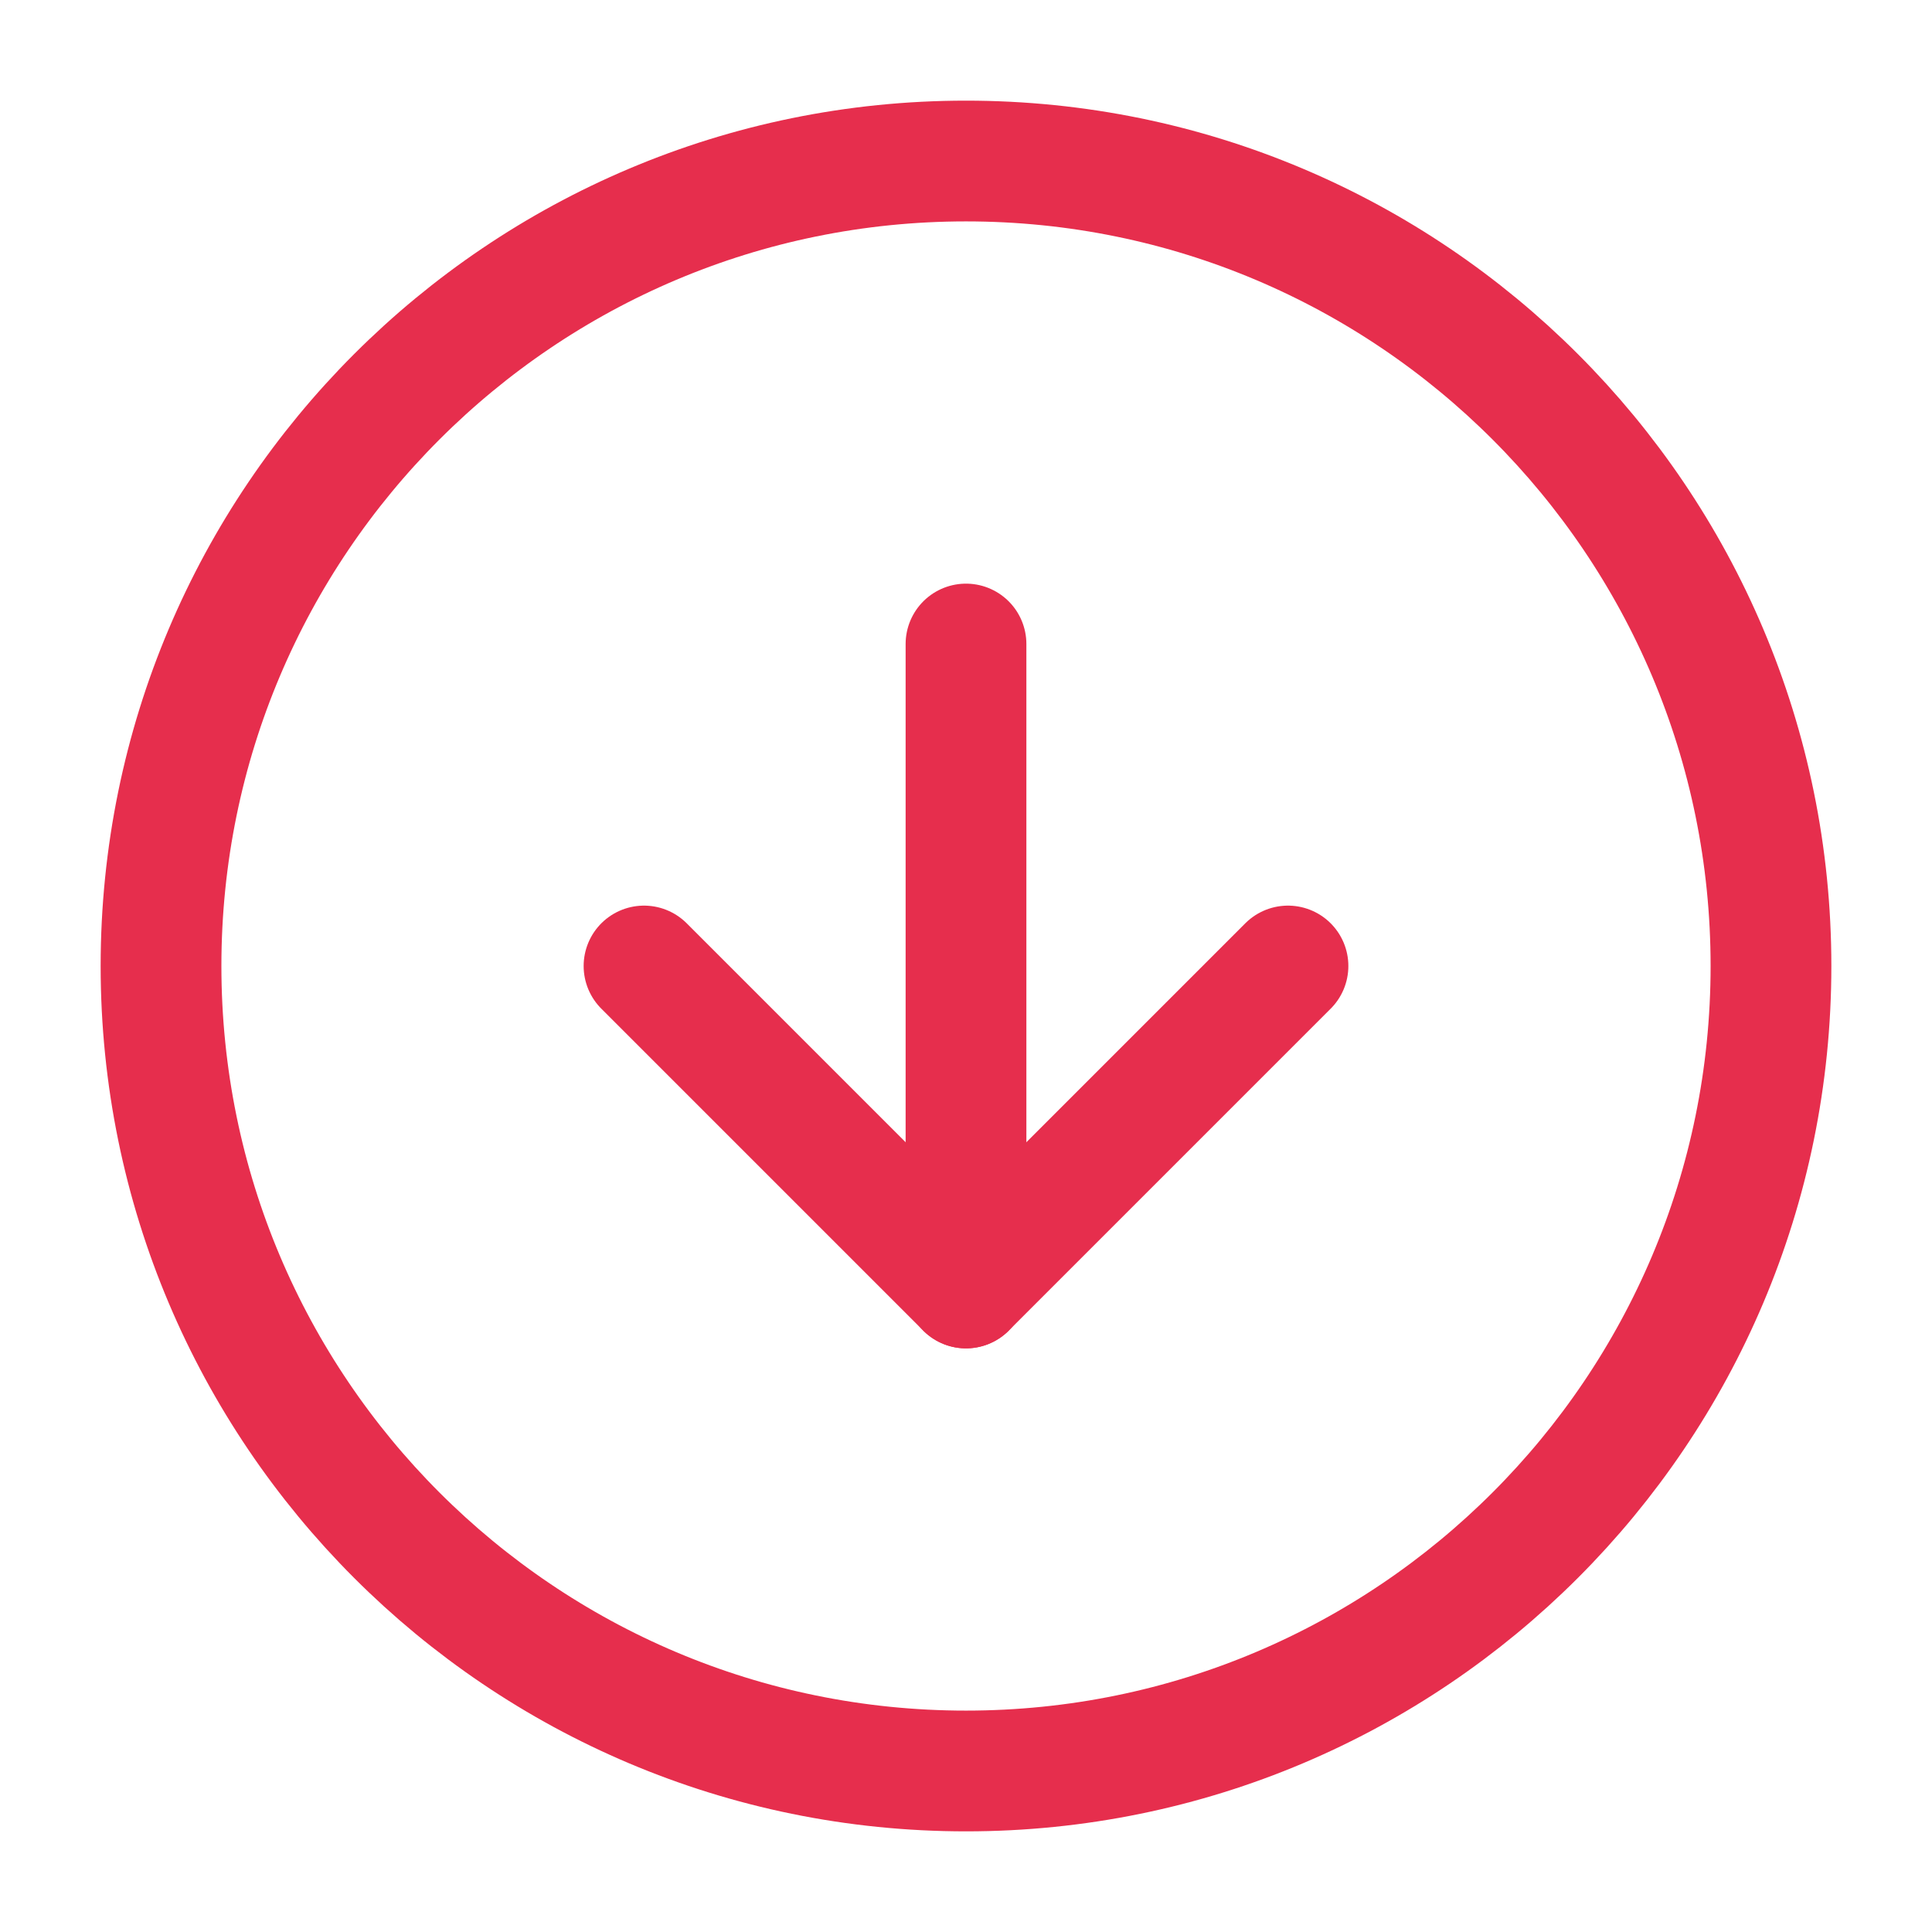
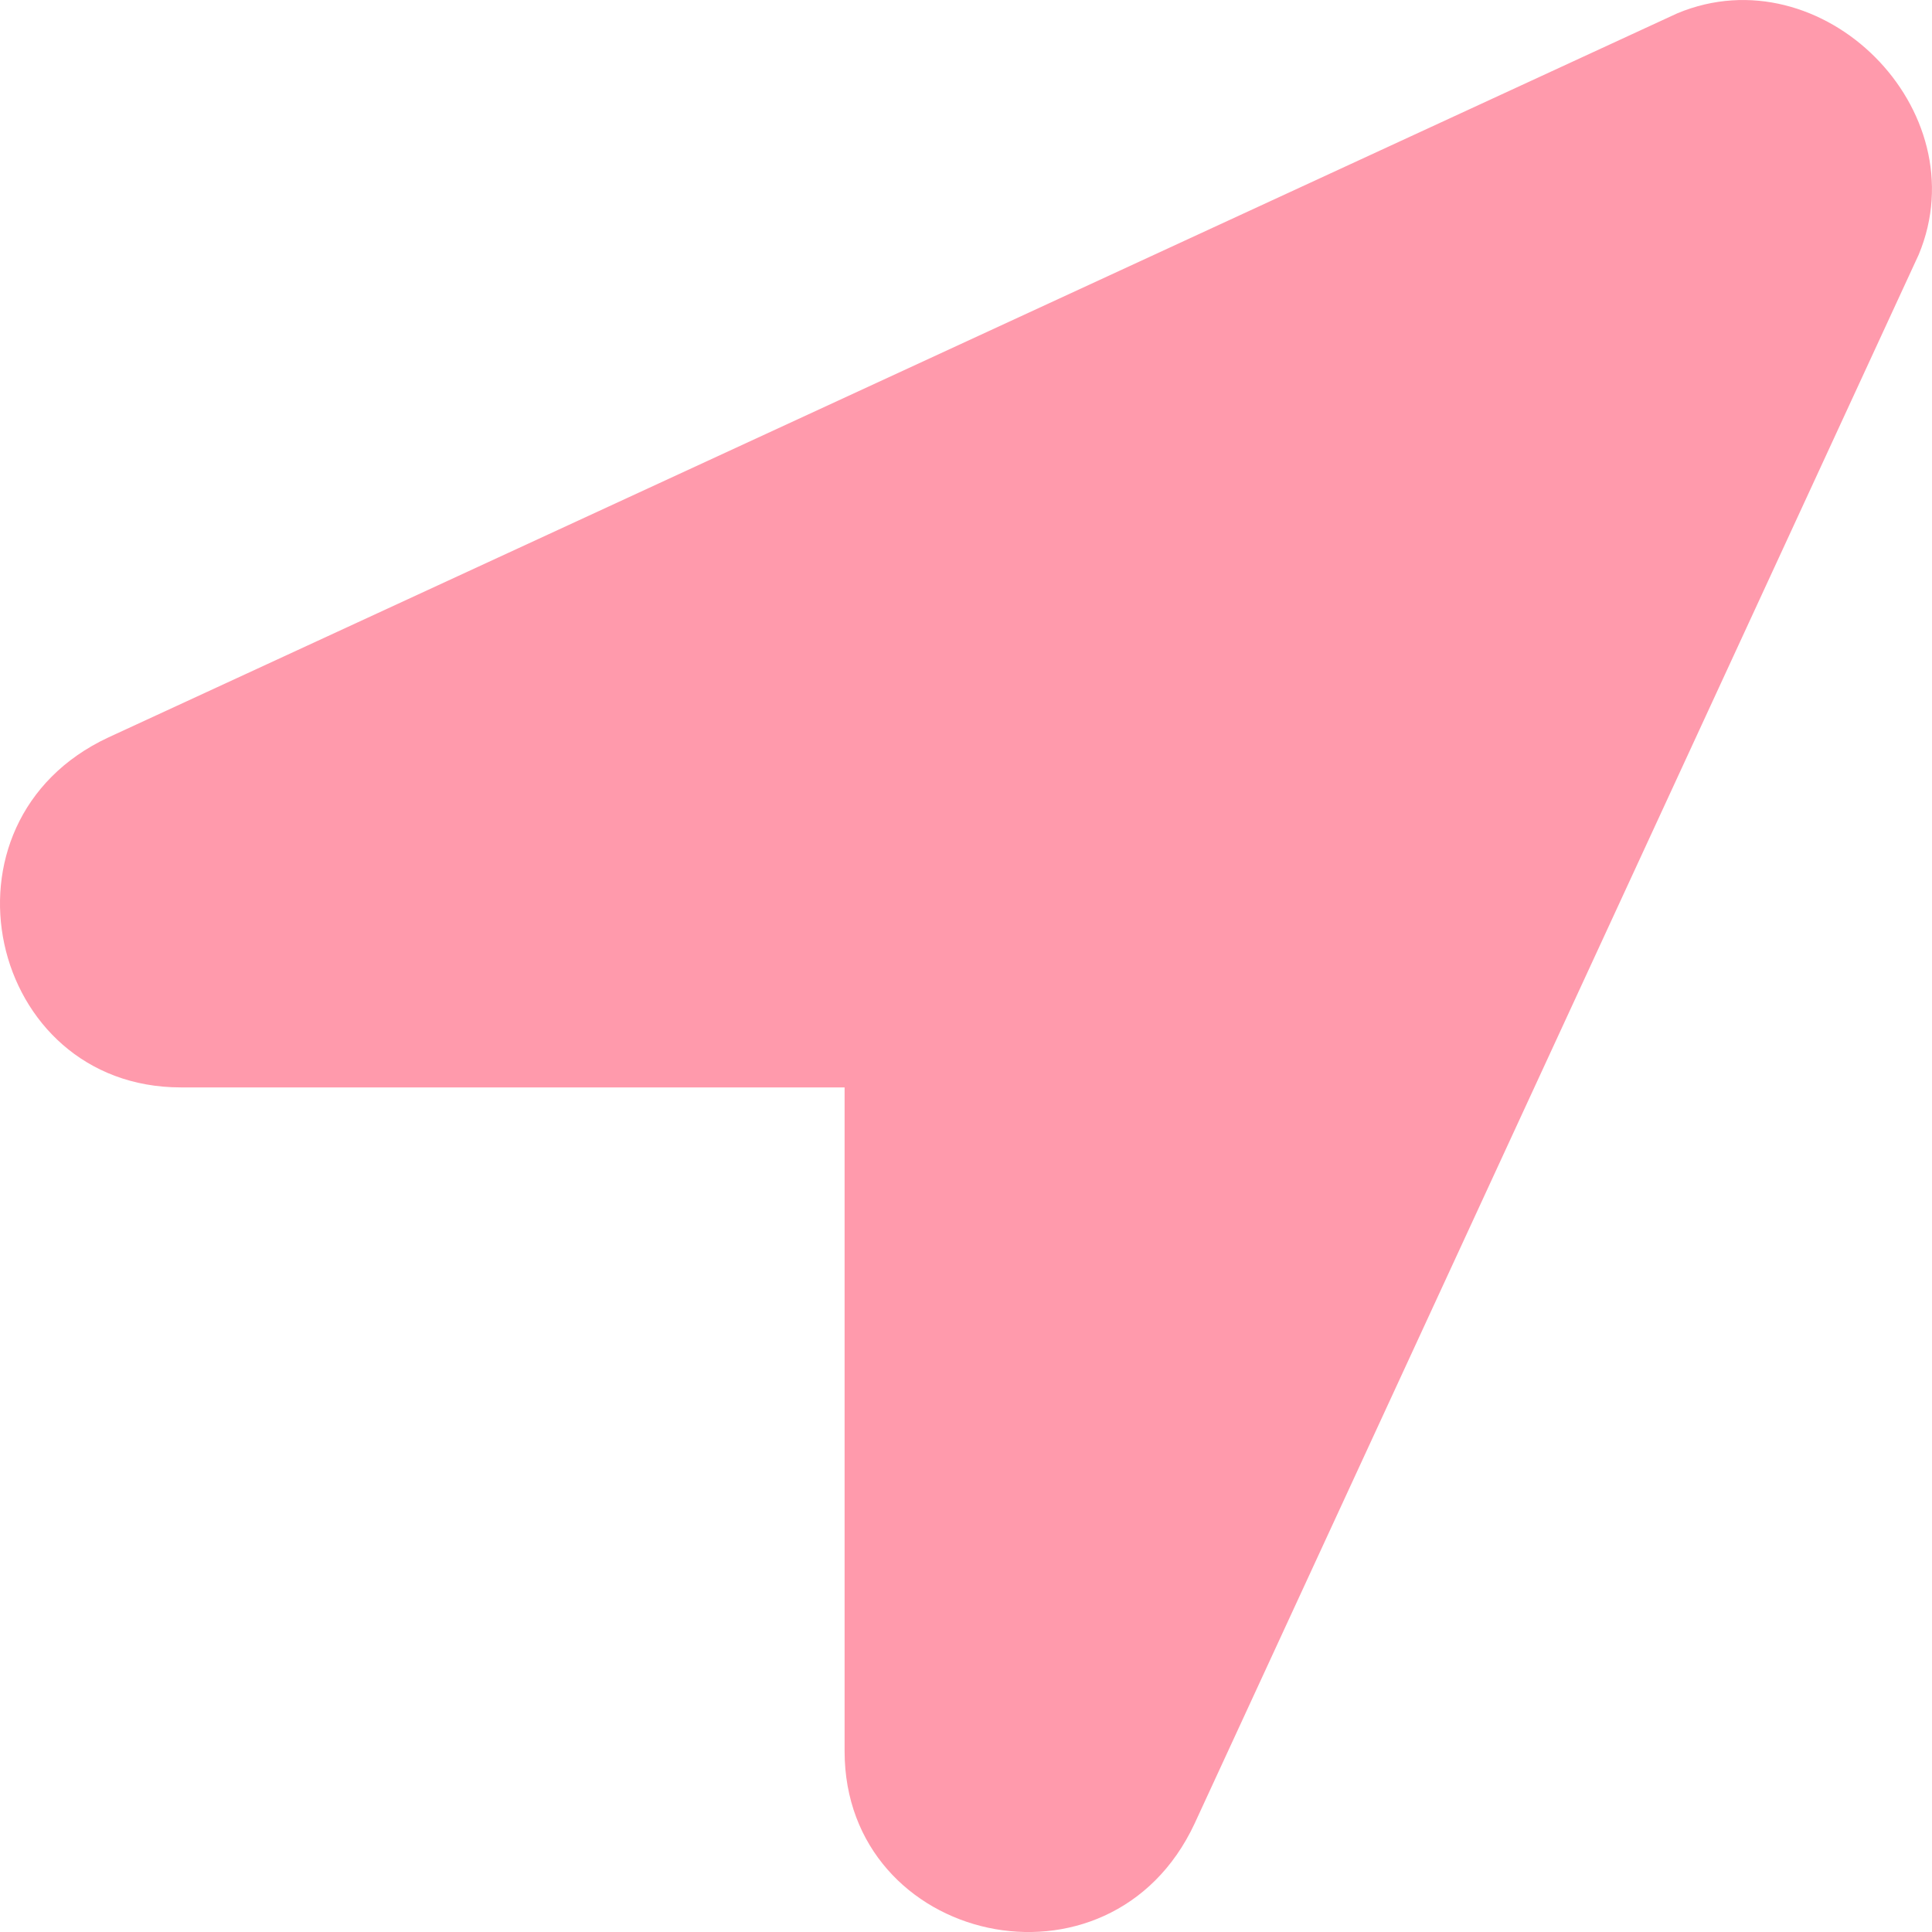
- <svg xmlns="http://www.w3.org/2000/svg" width="32" height="32" viewBox="0 0 32 32" fill="none">
-   <path d="M16 29.333C23.364 29.333 29.333 23.364 29.333 16C29.333 8.636 23.364 2.667 16 2.667C8.636 2.667 2.667 8.636 2.667 16C2.667 23.364 8.636 29.333 16 29.333Z" stroke="#E62E4D" stroke-width="2" stroke-linecap="round" stroke-linejoin="round" />
-   <path d="M10.667 16L16 21.333L21.333 16" stroke="#E62E4D" stroke-width="2" stroke-linecap="round" stroke-linejoin="round" />
-   <path d="M16 10.667L16 21.333" stroke="#E62E4D" stroke-width="2" stroke-linecap="round" stroke-linejoin="round" />
+ <svg xmlns="http://www.w3.org/2000/svg" width="25" height="25" viewBox="0 0 25 25" fill="none">
+   <path d="M21.705 0.172L1.403 9.542C-0.939 10.635 -0.159 14.071 2.34 14.071H10.929V22.66C10.929 25.159 14.365 25.94 15.458 23.597L24.828 3.295C25.609 1.421 23.579 -0.609 21.705 0.172V0.172Z" fill="#FF9AAC" />
</svg>
